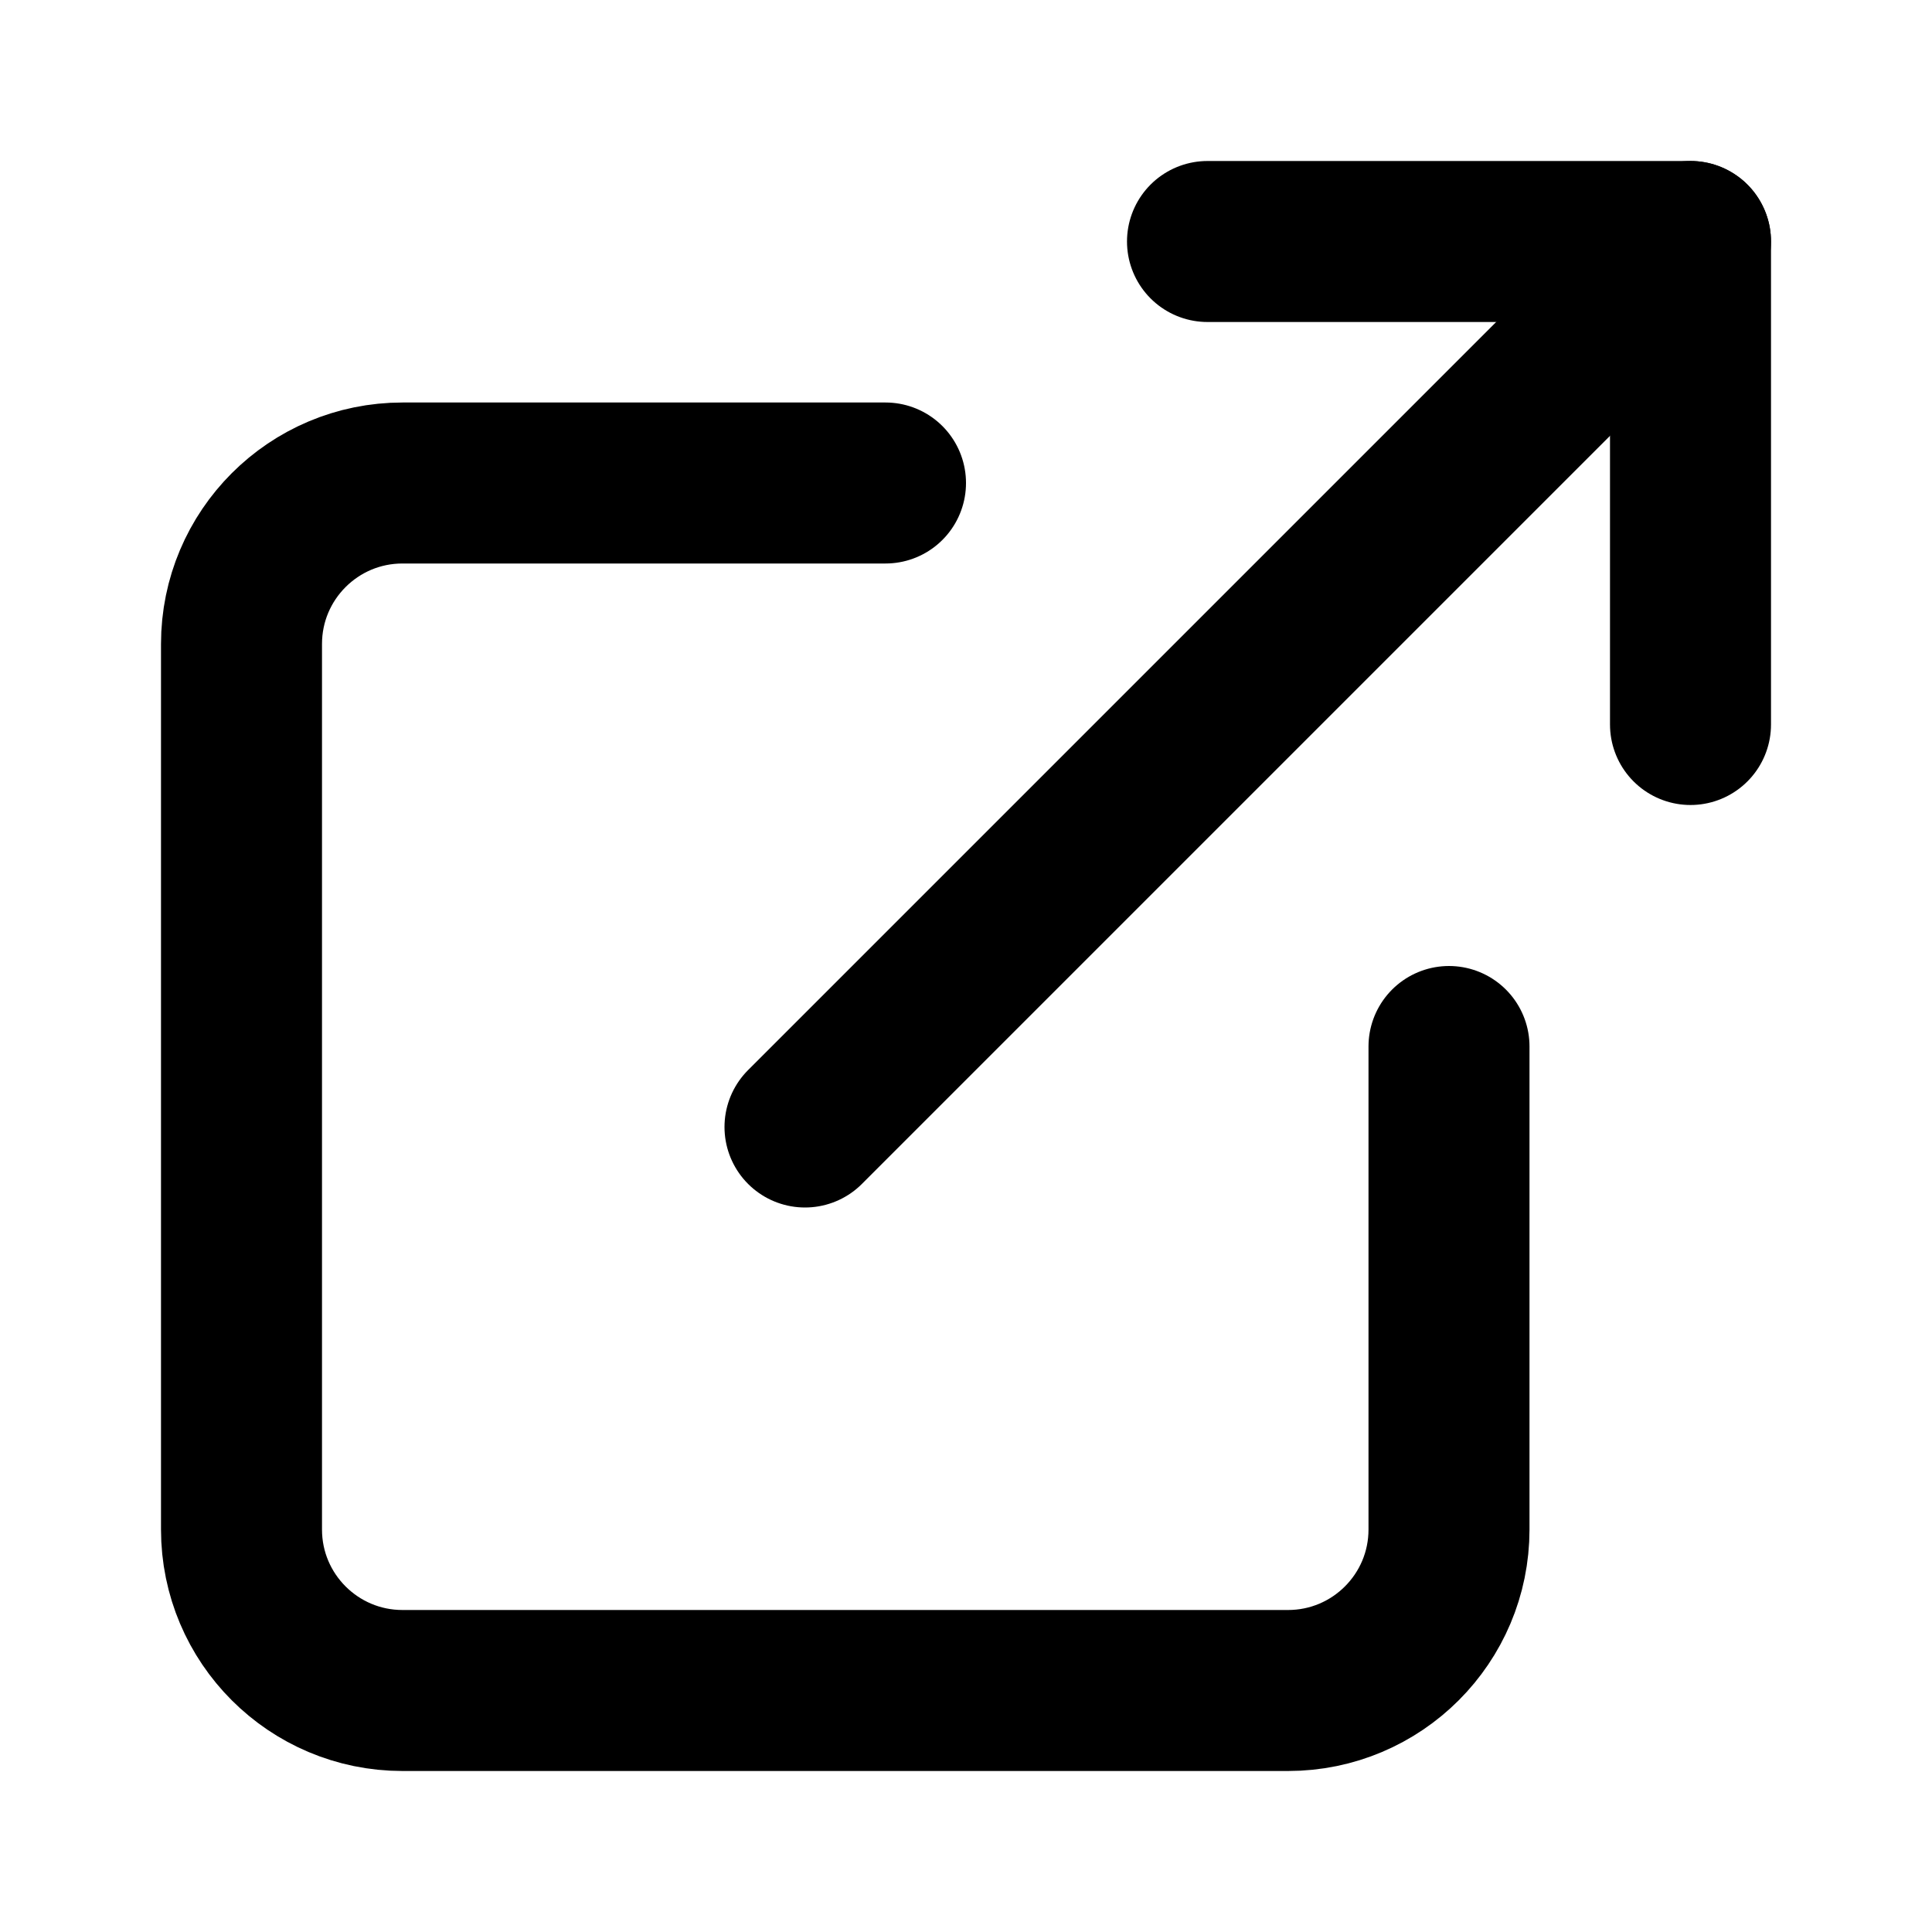
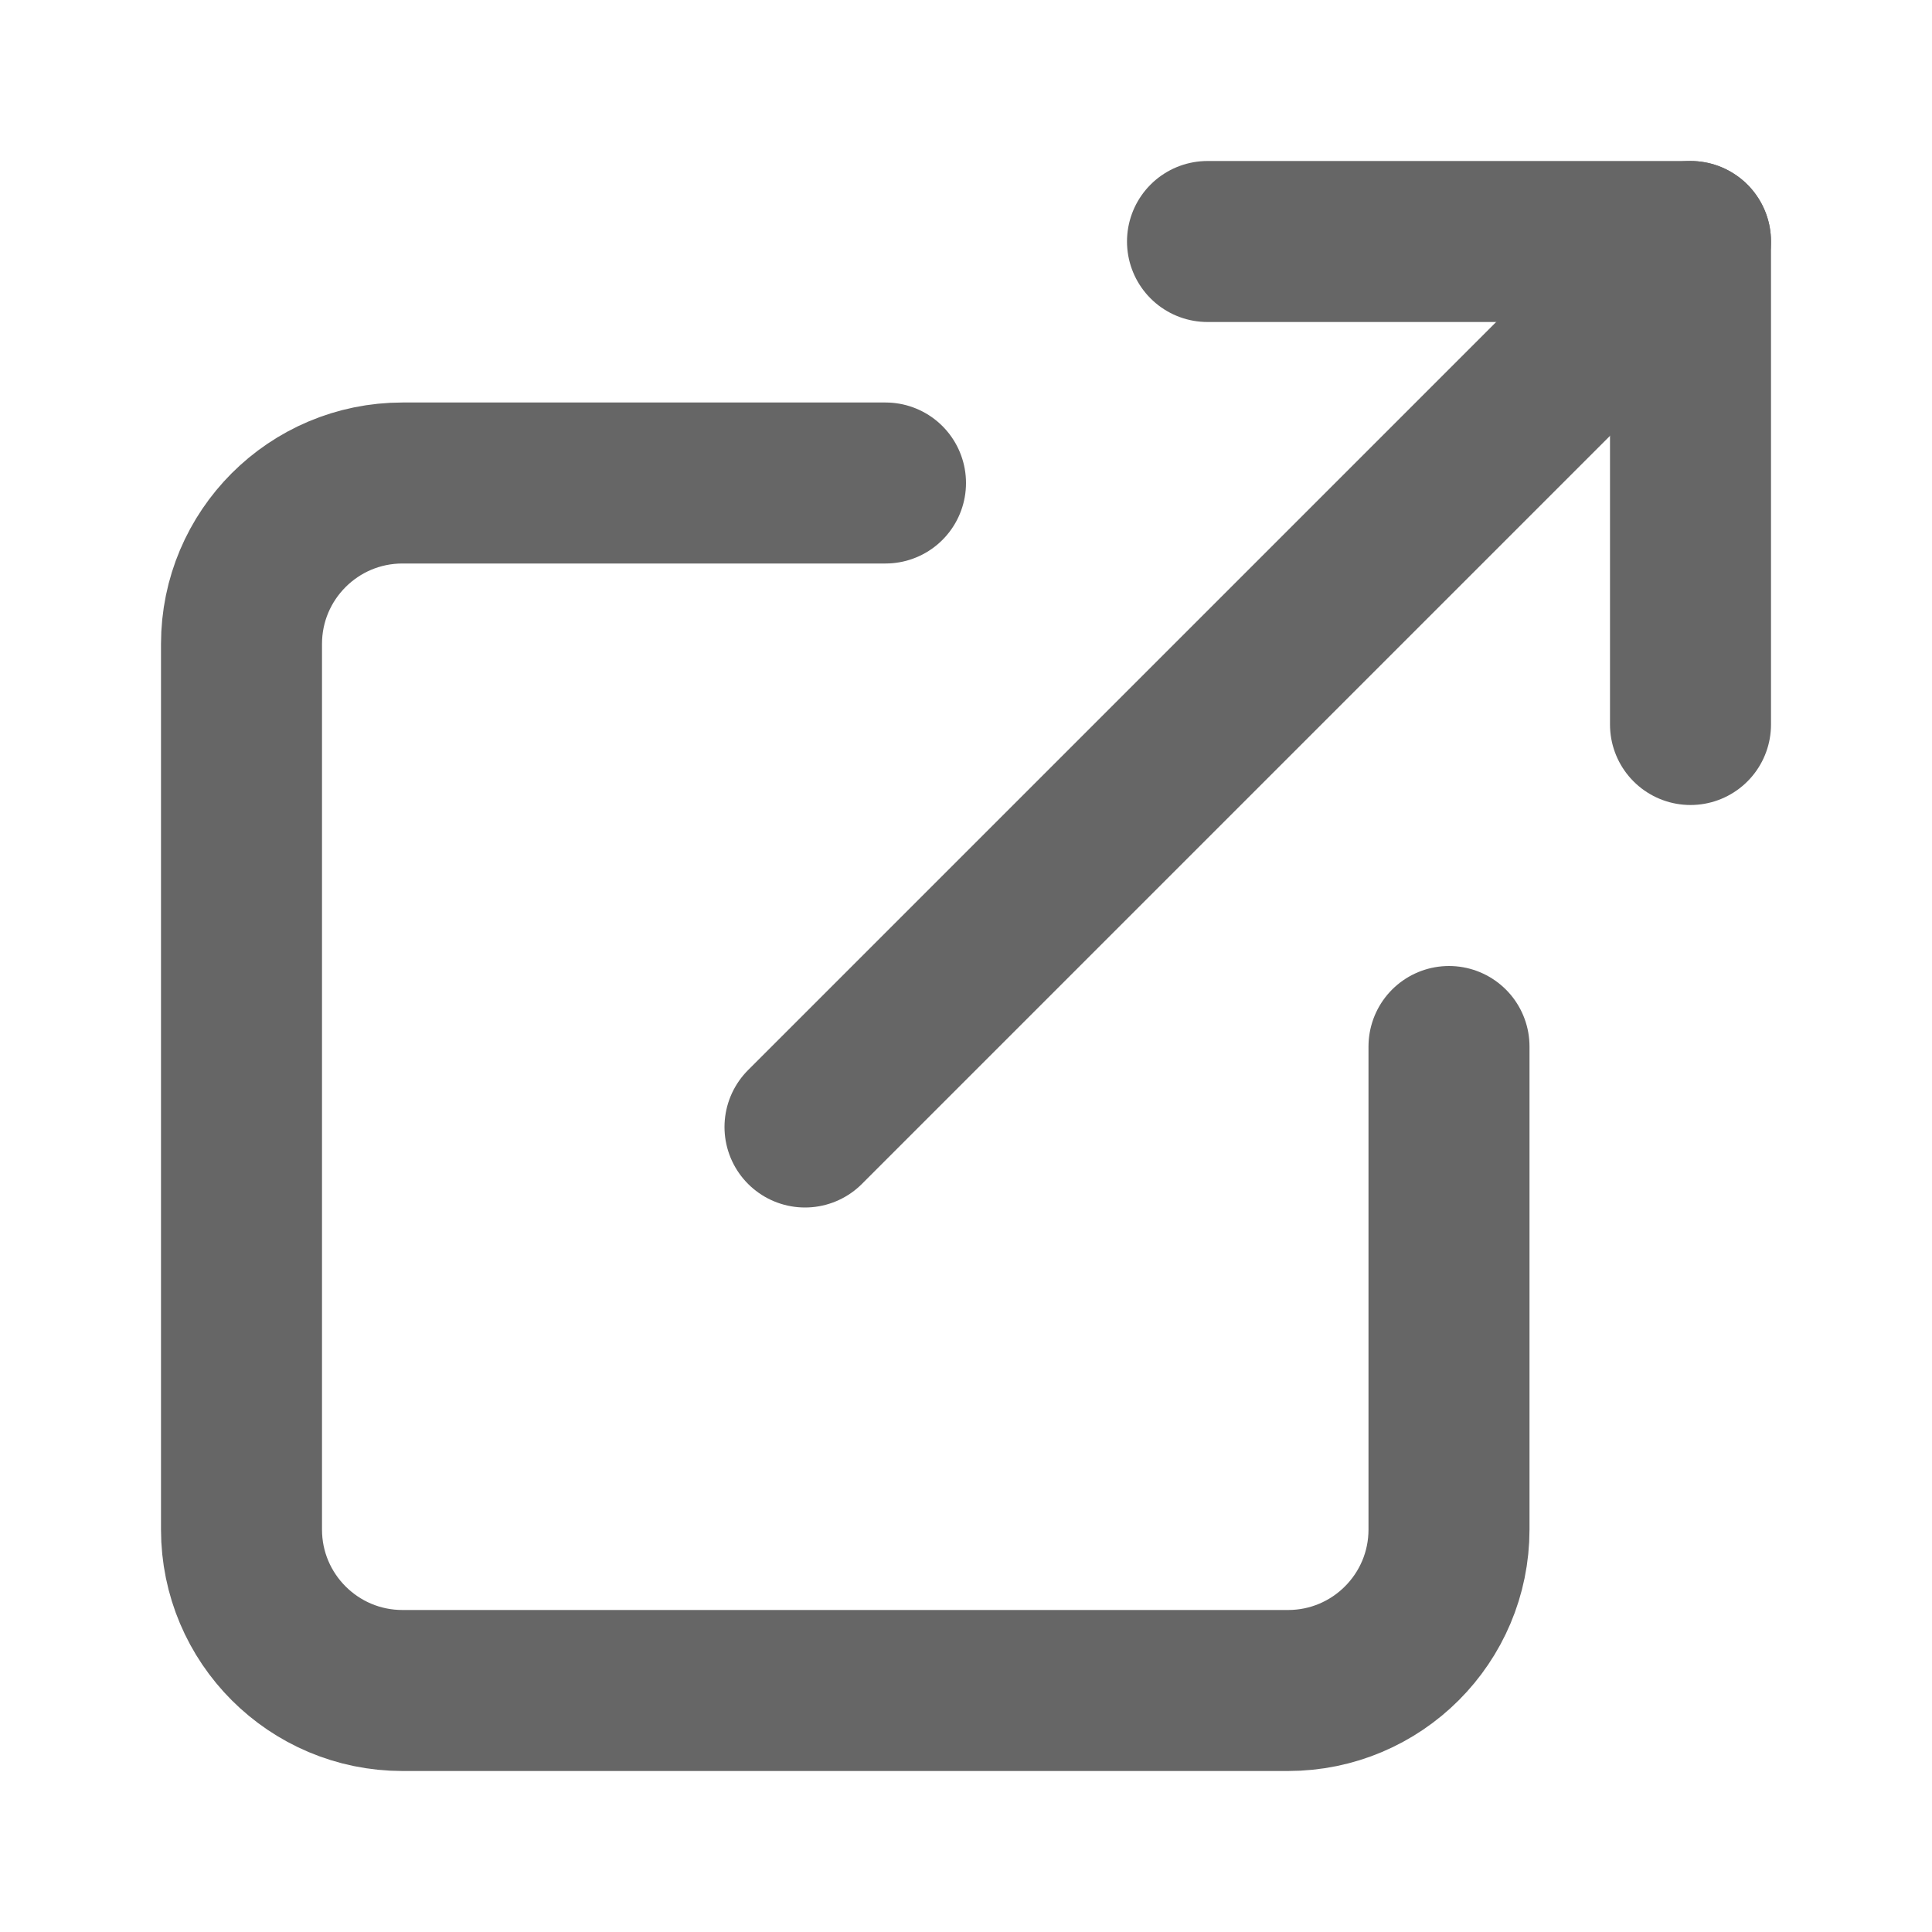
- <svg xmlns="http://www.w3.org/2000/svg" width="24" height="24" viewBox="0 0 24 24" fill="none" stroke="currentColor" stroke-width="2" stroke-linecap="round" stroke-linejoin="round" class="feather feather-external-link">
+ <svg xmlns="http://www.w3.org/2000/svg" width="24" height="24" viewBox="0 0 24 24" fill="none" stroke="#666666" stroke-width="2" stroke-linecap="round" stroke-linejoin="round" class="feather feather-external-link">
  <path d="M18 13v6a2 2 0 0 1-2 2H5a2 2 0 0 1-2-2V8a2 2 0 0 1 2-2h6" />
  <polyline points="15 3 21 3 21 9" />
  <line x1="10" y1="14" x2="21" y2="3" />
</svg>
